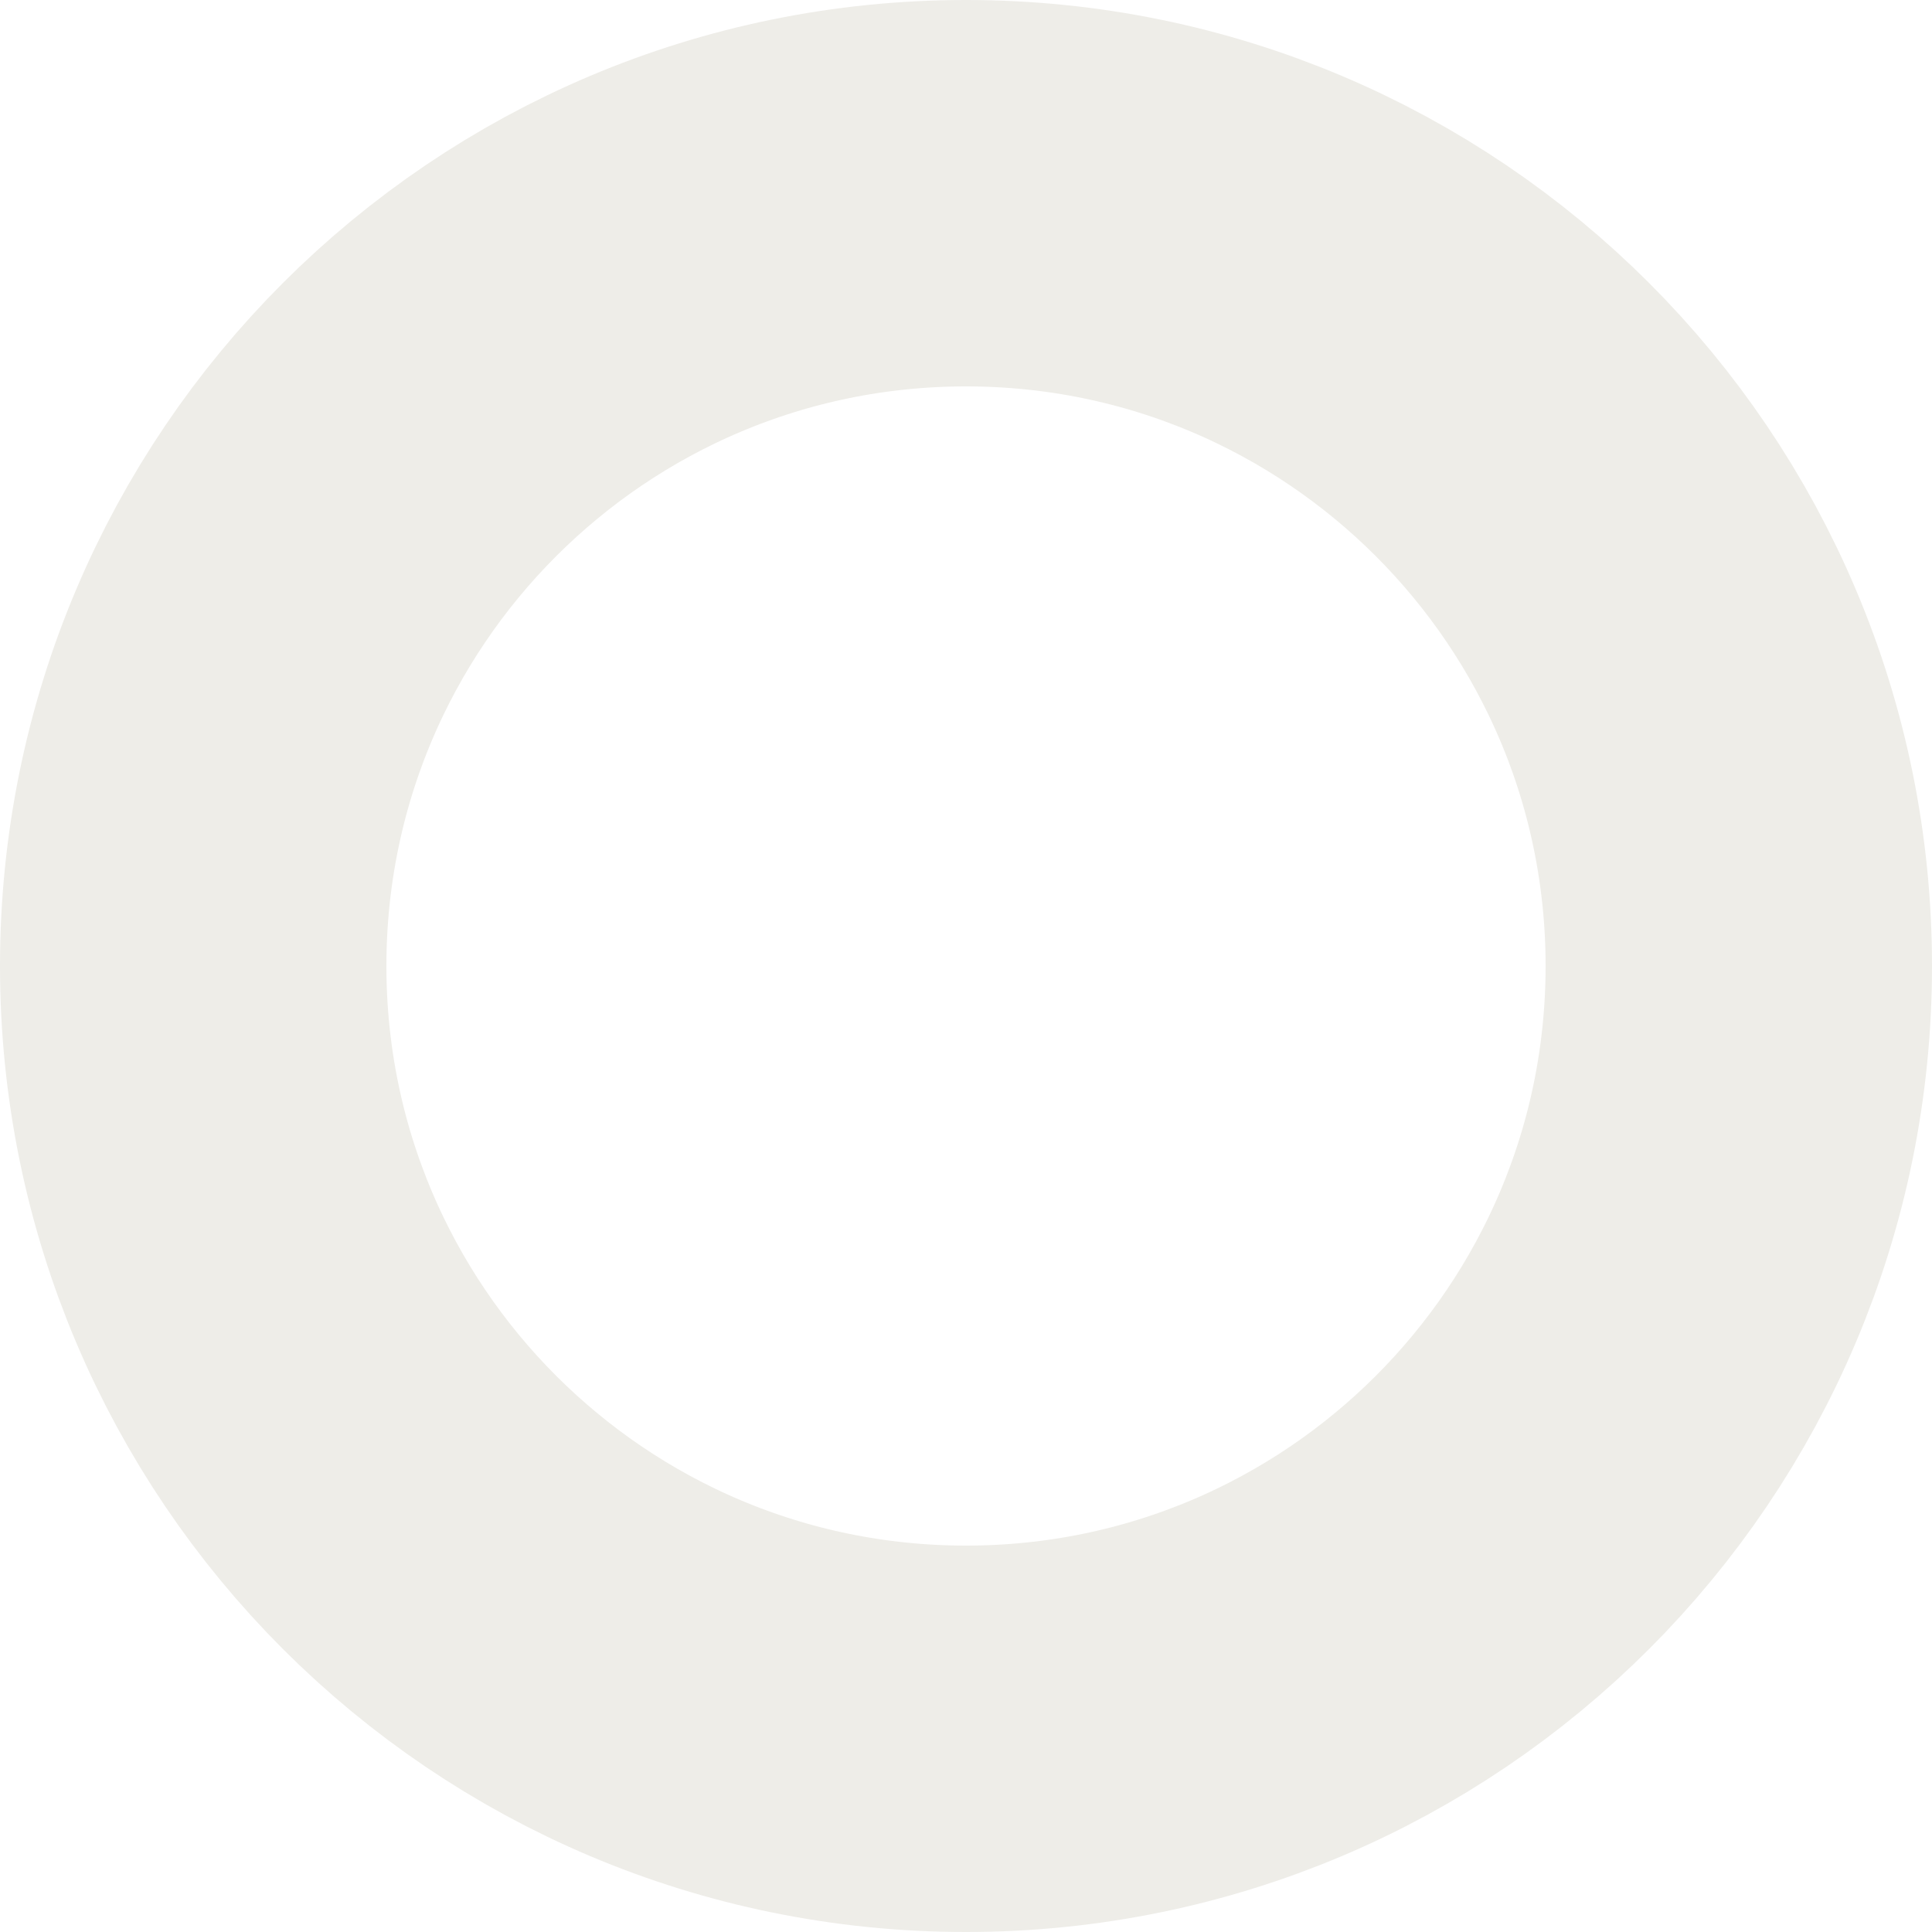
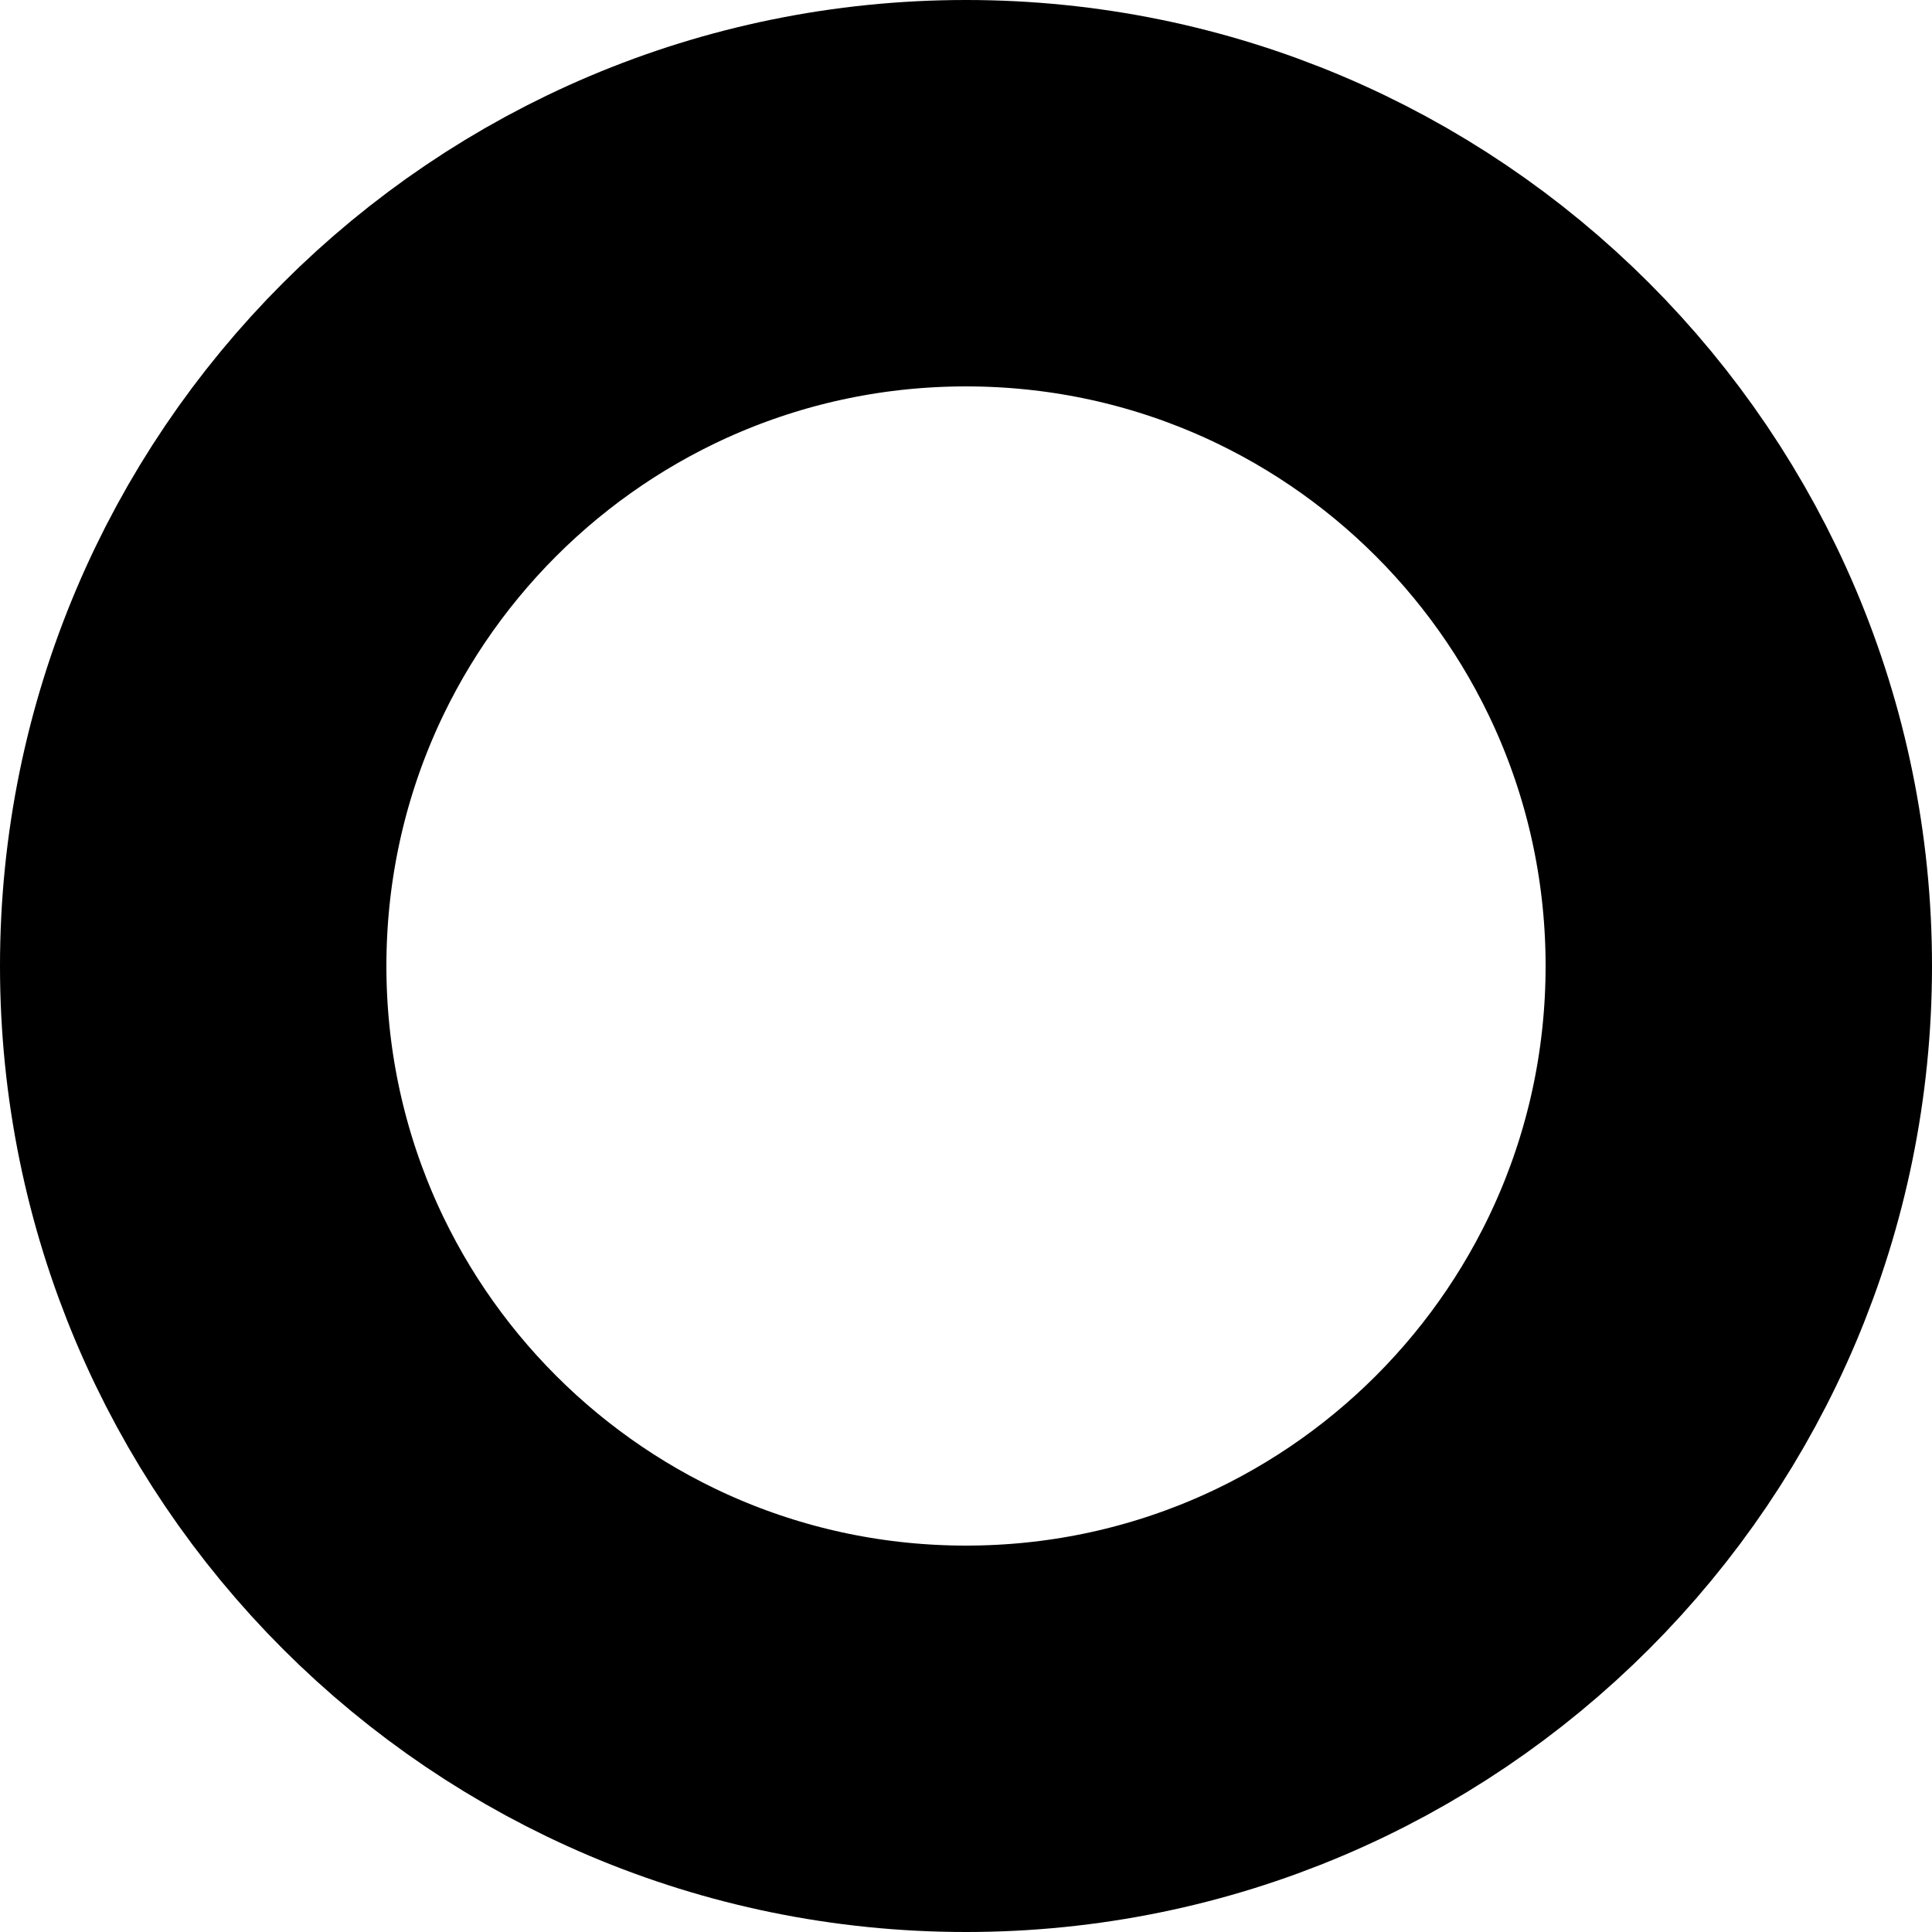
<svg xmlns="http://www.w3.org/2000/svg" width="10" height="10" viewBox="0 0 10 10" fill="none">
-   <path d="M5 9C7.209 9 9 7.209 9 5C9 2.791 7.209 1 5 1C2.791 1 1 2.791 1 5C1 7.209 2.791 9 5 9Z" stroke="#EEEDE8" stroke-width="2" stroke-linecap="round" stroke-linejoin="round" />
+   <path d="M5 9C7.209 9 9 7.209 9 5C9 2.791 7.209 1 5 1C2.791 1 1 2.791 1 5C1 7.209 2.791 9 5 9Z" stroke="currentColor" stroke-width="2" stroke-linecap="round" stroke-linejoin="round" />
</svg>
